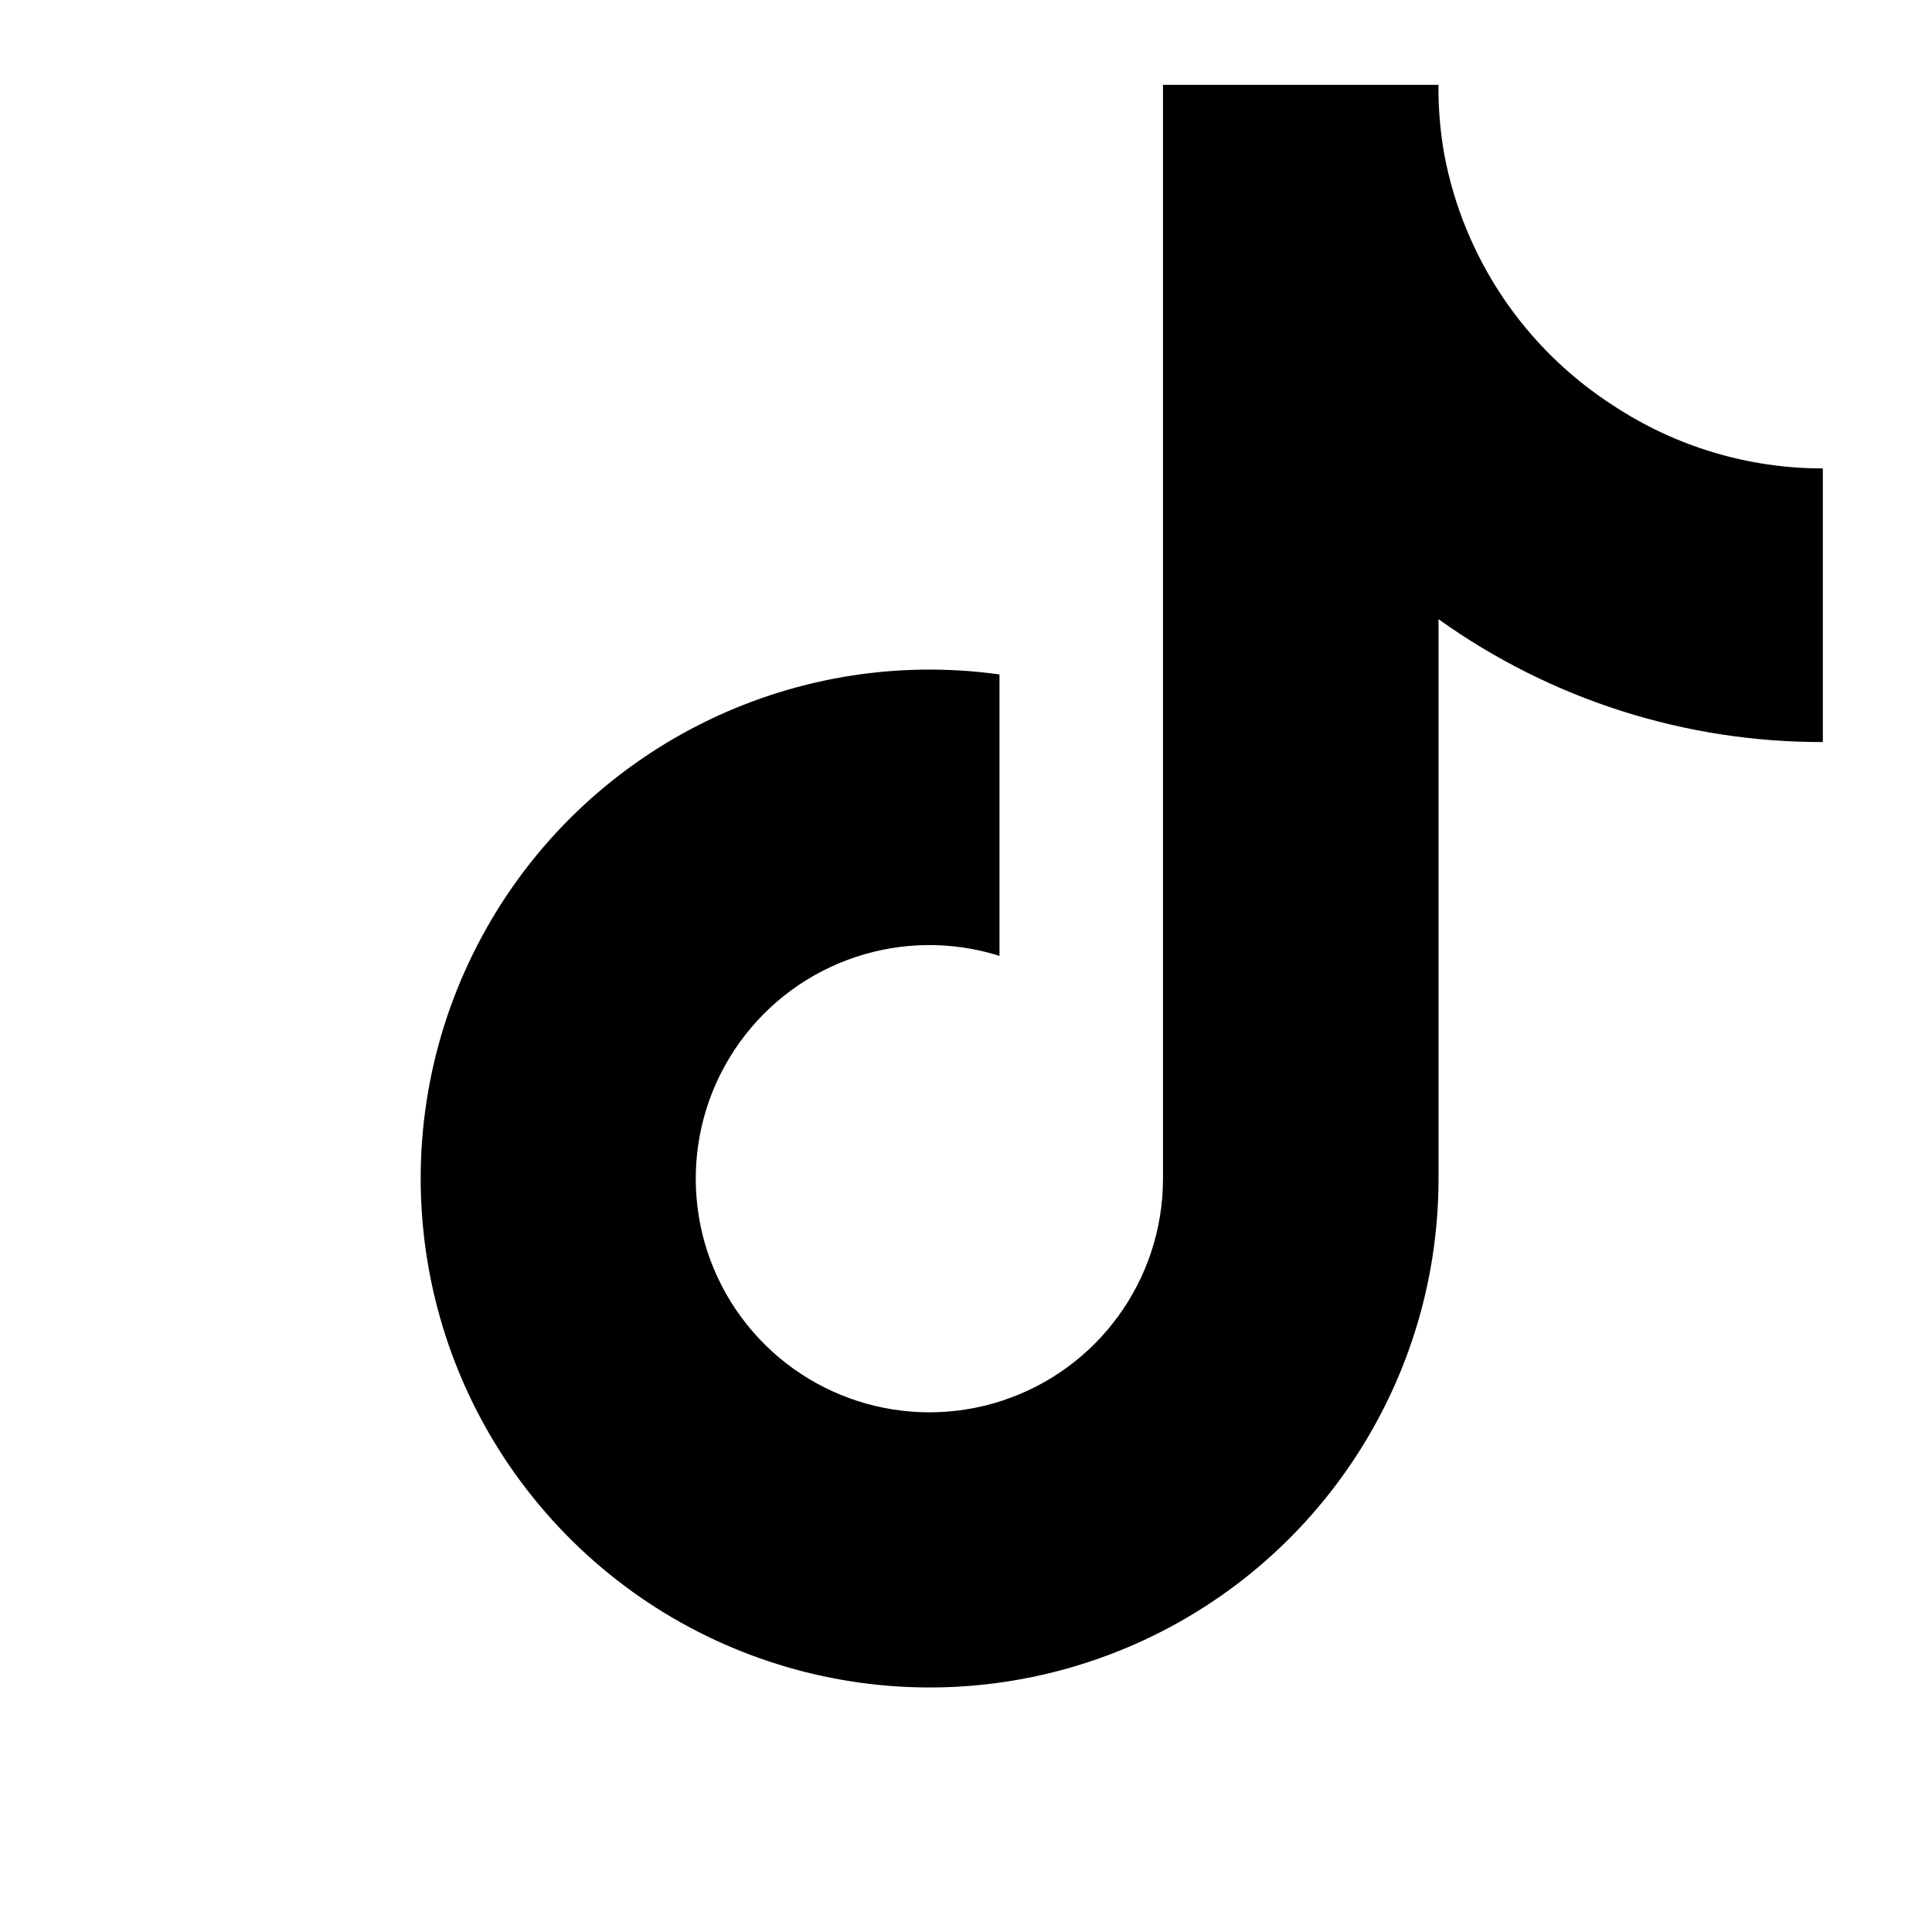
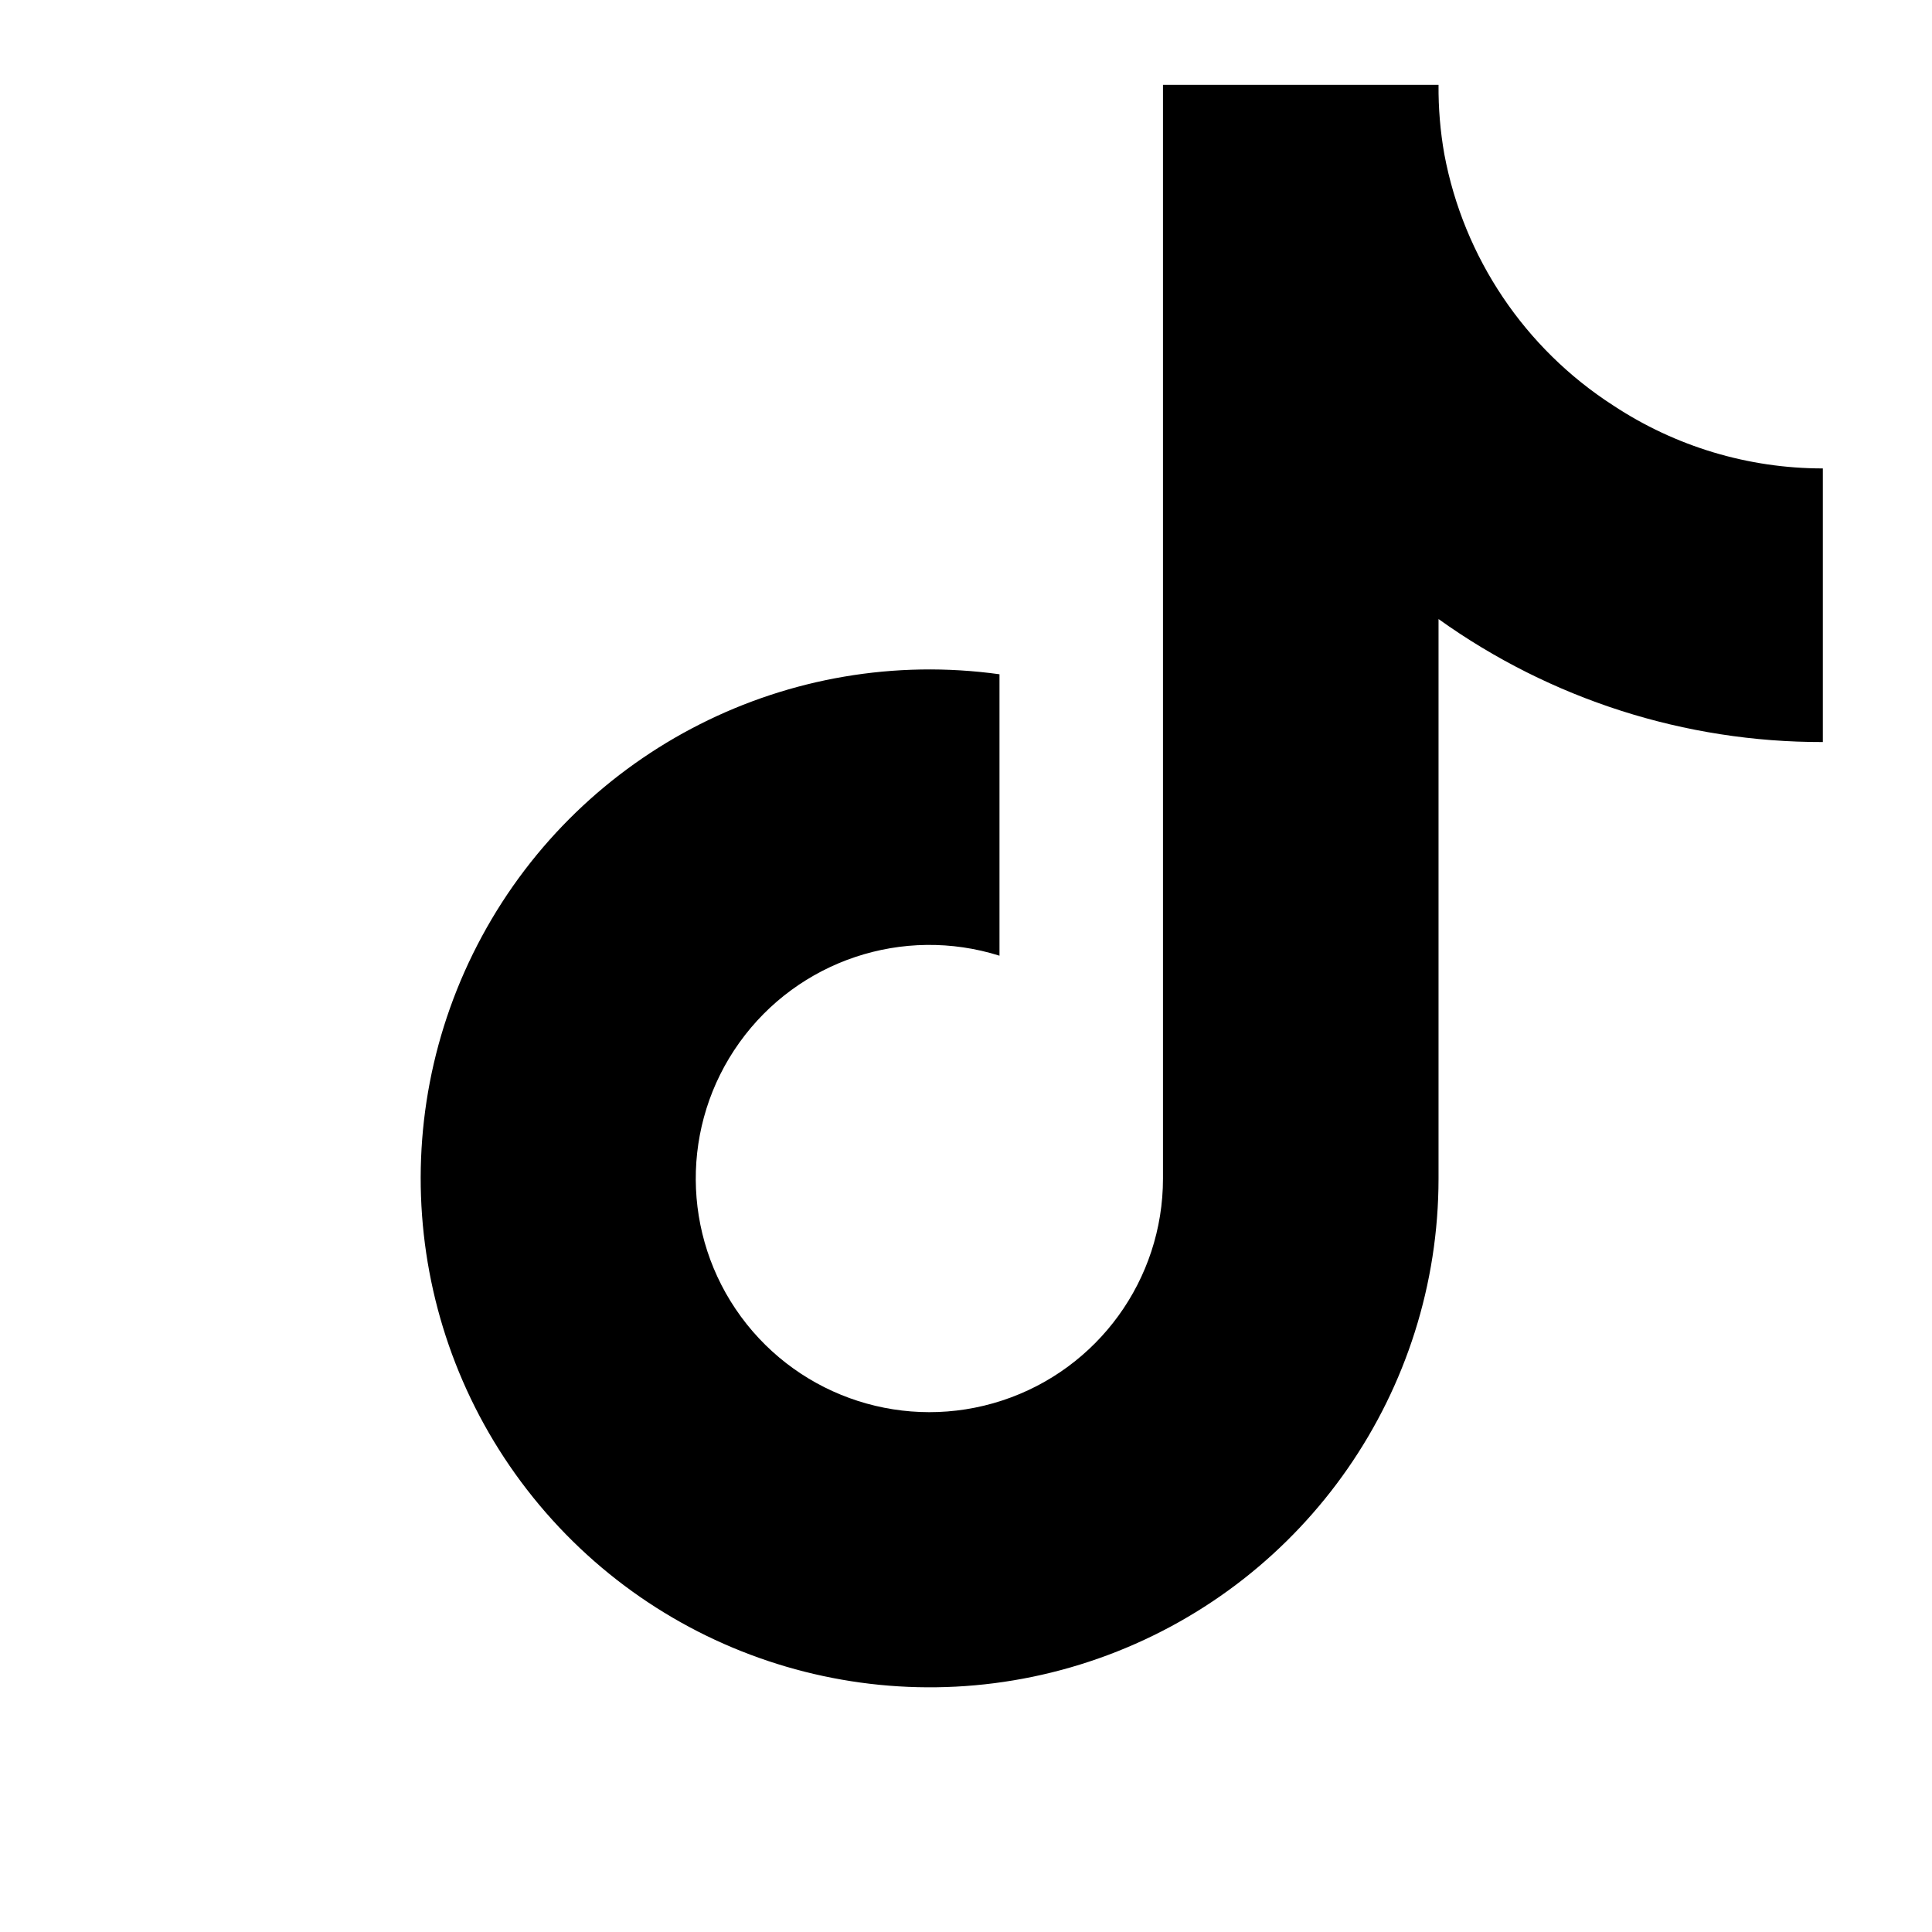
- <svg xmlns="http://www.w3.org/2000/svg" role="img" aria-hidden="true" viewBox="0 0 24 24" version="1.1" id="svg4">
-   <defs id="defs8" />
-   <path fill="currentColor" d="m 22.644,9.218 a 8.169,8.169 0 0 1 -4.774,-1.526 v 6.95 a 6.322,6.322 0 1 1 -5.454,-6.264 v 3.496 a 2.902,2.902 0 1 0 2.031,2.768 V 1.054 h 3.422 a 4.713,4.713 0 0 0 0.072,0.862 v 0 a 4.752,4.752 0 0 0 2.097,3.12 4.722,4.722 0 0 0 2.606,0.783 z" id="path832" style="stroke-width:0.039" />
+ <svg xmlns="http://www.w3.org/2000/svg" role="img" aria-hidden="true" viewBox="0 0 24 24">
+   <path d="M22.644 9.218A8.17 8.17 0 0 1 17.87 7.69v6.95a6.322 6.322 0 1 1-5.454-6.264v3.496a2.902 2.902 0 1 0 2.031 2.768V1.054h3.423a4.713 4.713 0 0 0 .072.862 4.752 4.752 0 0 0 2.097 3.12 4.722 4.722 0 0 0 2.605.783z" />
</svg>
